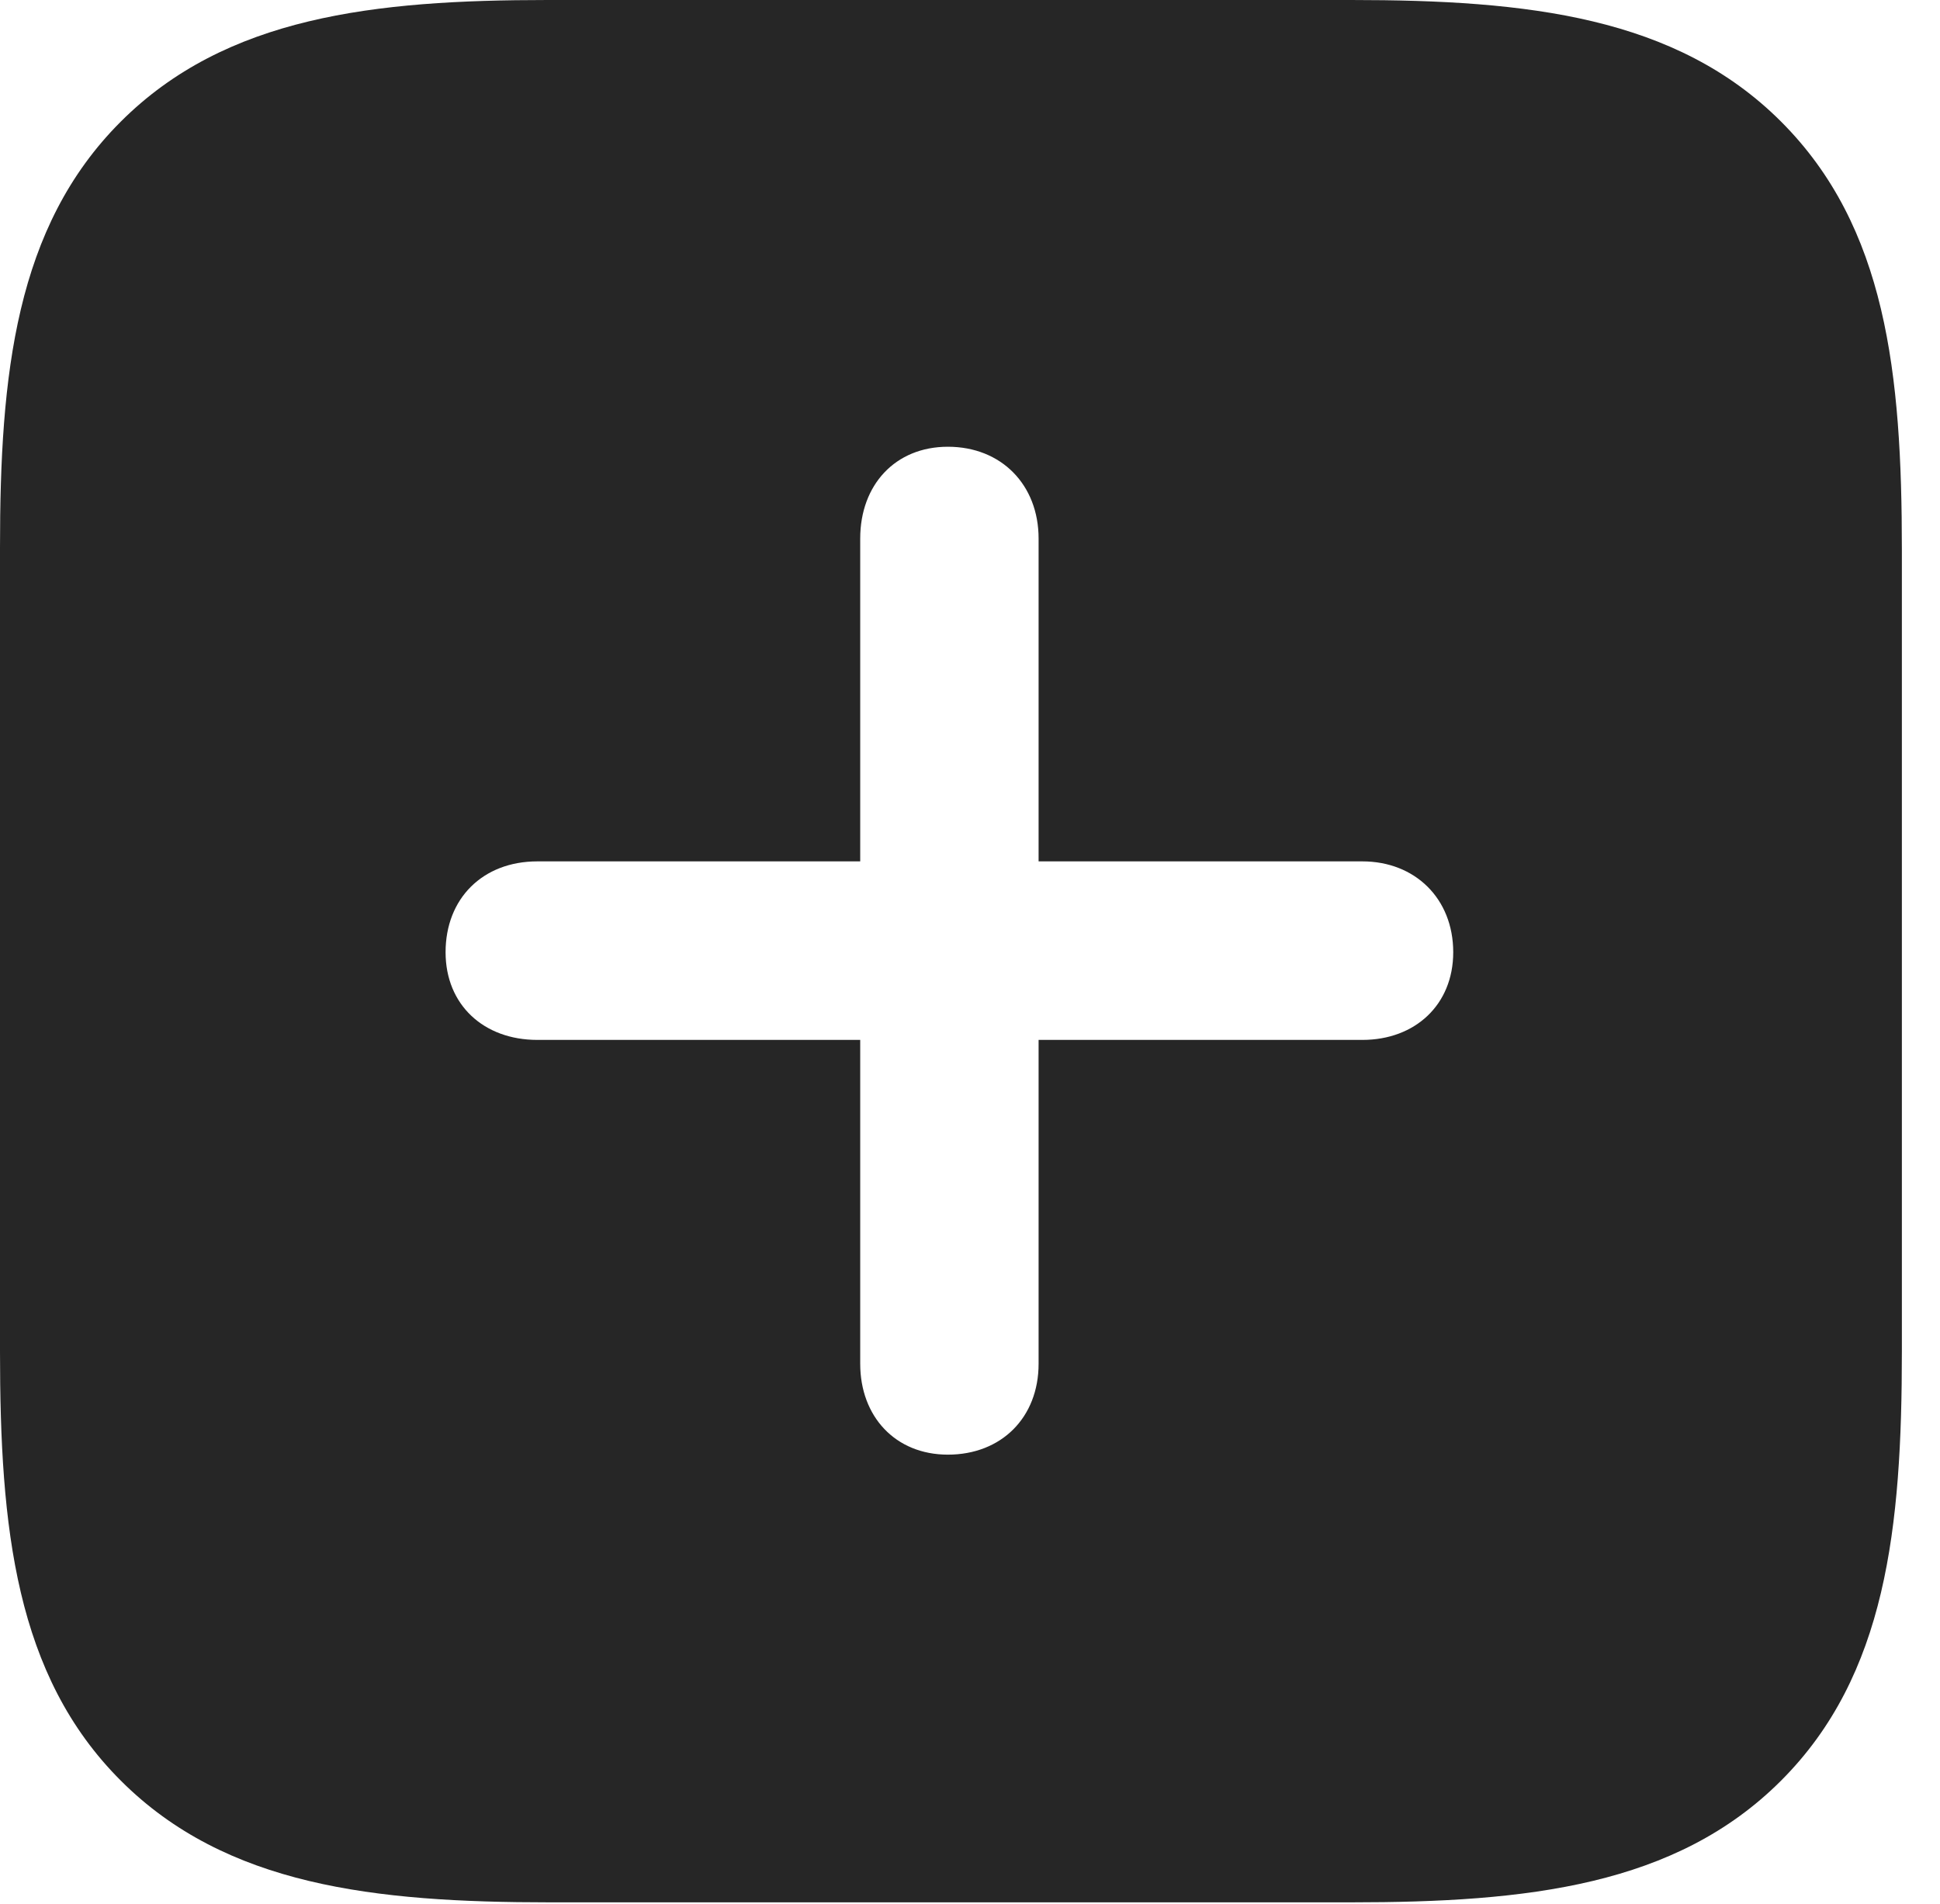
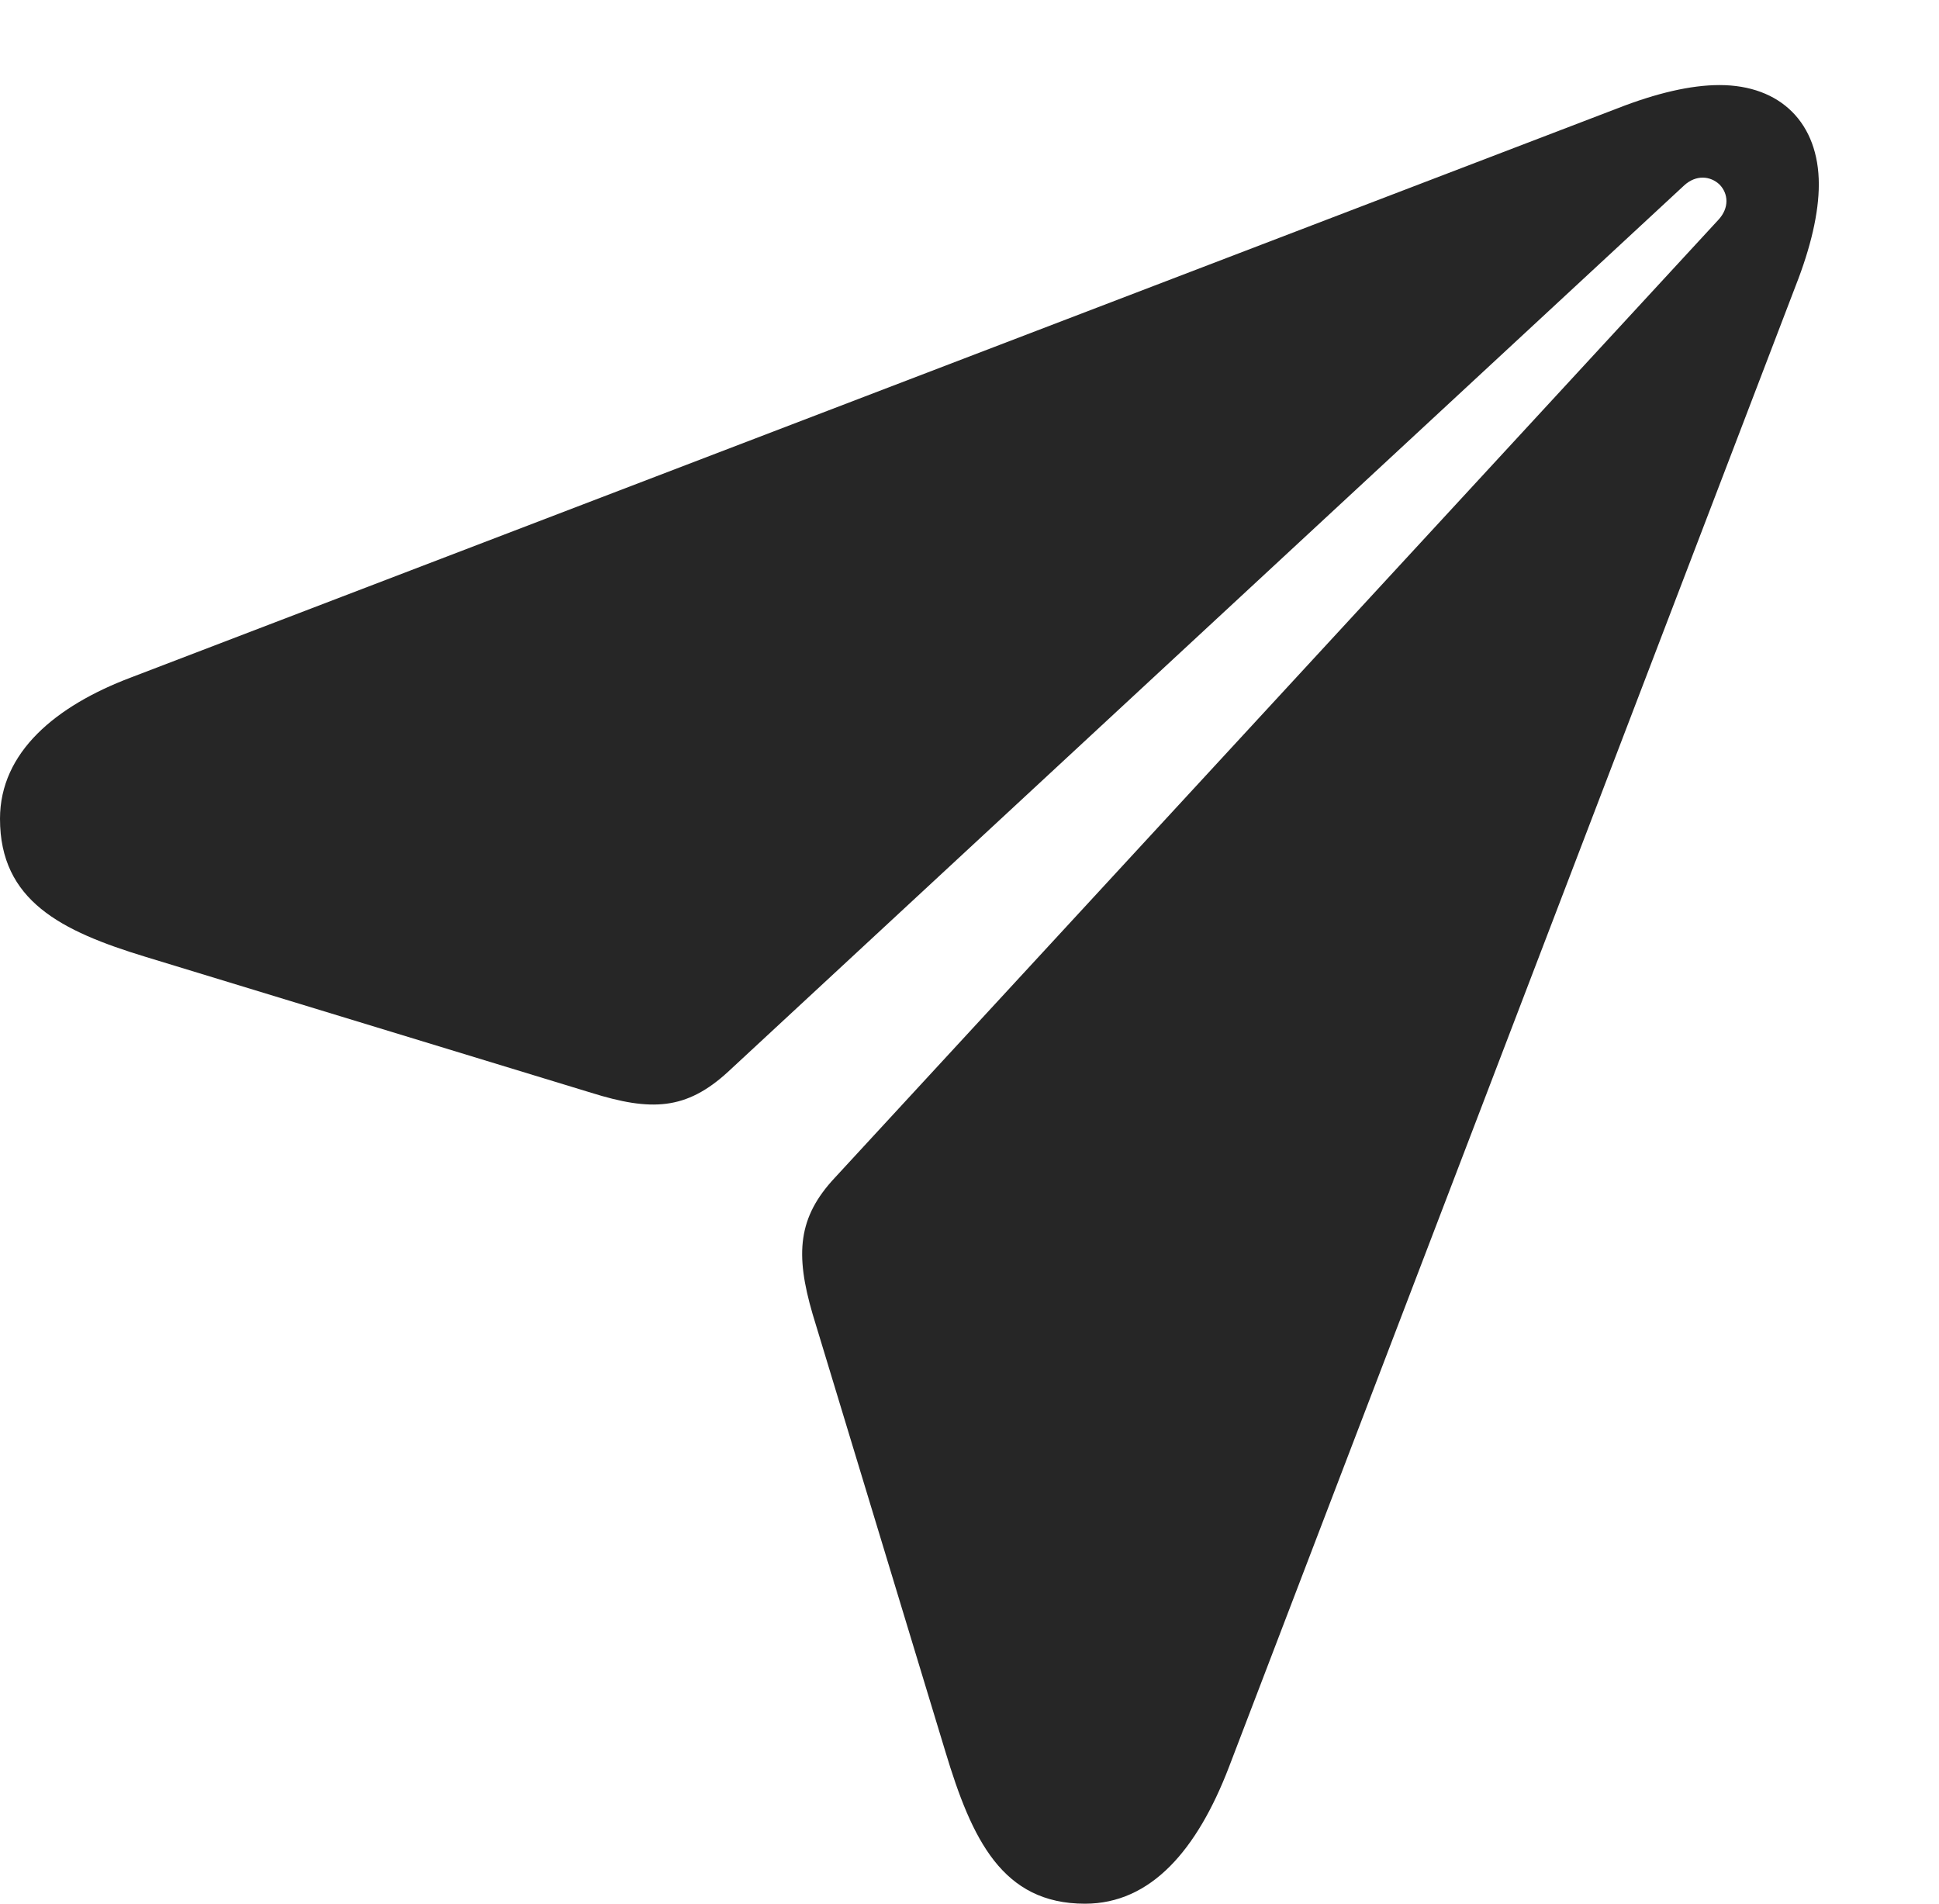
- <svg xmlns="http://www.w3.org/2000/svg" version="1.1" viewBox="0 0 18.369 18.018">
+ <svg xmlns="http://www.w3.org/2000/svg" version="1.1" viewBox="0 0 22.039 21.639">
  <g>
-     <rect height="18.018" opacity="0" width="18.369" x="0" y="0" />
-     <path d="M16.865 1.152C17.861 2.148 18.008 3.535 18.008 5.205L18.008 12.793C18.008 14.463 17.861 15.859 16.865 16.855C15.869 17.852 14.463 18.008 12.793 18.008L5.205 18.008C3.545 18.008 2.139 17.852 1.143 16.855C0.146 15.859 0 14.463 0 12.793L0 5.186C0 3.545 0.146 2.148 1.143 1.152C2.139 0.156 3.545 0 5.186 0L12.793 0C14.463 0 15.869 0.156 16.865 1.152ZM8.145 5.098L8.145 8.154L5.088 8.154C4.57 8.154 4.219 8.506 4.219 9.014C4.219 9.512 4.58 9.844 5.088 9.844L8.145 9.844L8.145 12.91C8.145 13.408 8.477 13.77 8.975 13.77C9.482 13.77 9.834 13.418 9.834 12.91L9.834 9.844L12.9 9.844C13.398 9.844 13.76 9.512 13.76 9.014C13.76 8.506 13.398 8.154 12.9 8.154L9.834 8.154L9.834 5.098C9.834 4.59 9.482 4.229 8.975 4.229C8.477 4.229 8.145 4.59 8.145 5.098Z" fill="black" fill-opacity="0.85" />
+     <rect height="21.639" opacity="0" width="22.039" x="0" y="0" />
+     <path d="M12.332 21.639C13.083 21.639 13.607 21.027 13.968 20.087L20.41 3.248C20.581 2.813 20.673 2.421 20.673 2.095C20.673 1.4 20.239 0.967 19.544 0.967C19.216 0.967 18.824 1.06 18.391 1.229L1.48 7.704C0.637 8.024 0 8.548 0 9.307C0 10.239 0.696 10.584 1.654 10.876L6.719 12.421C7.4 12.634 7.799 12.62 8.275 12.183L19.143 2.107C19.279 1.983 19.441 2 19.544 2.097C19.645 2.2 19.658 2.362 19.532 2.498L9.489 13.387C9.07 13.835 9.035 14.25 9.237 14.939L10.745 19.909C11.046 20.908 11.392 21.639 12.332 21.639Z" fill="black" fill-opacity="0.85" />
  </g>
</svg>
